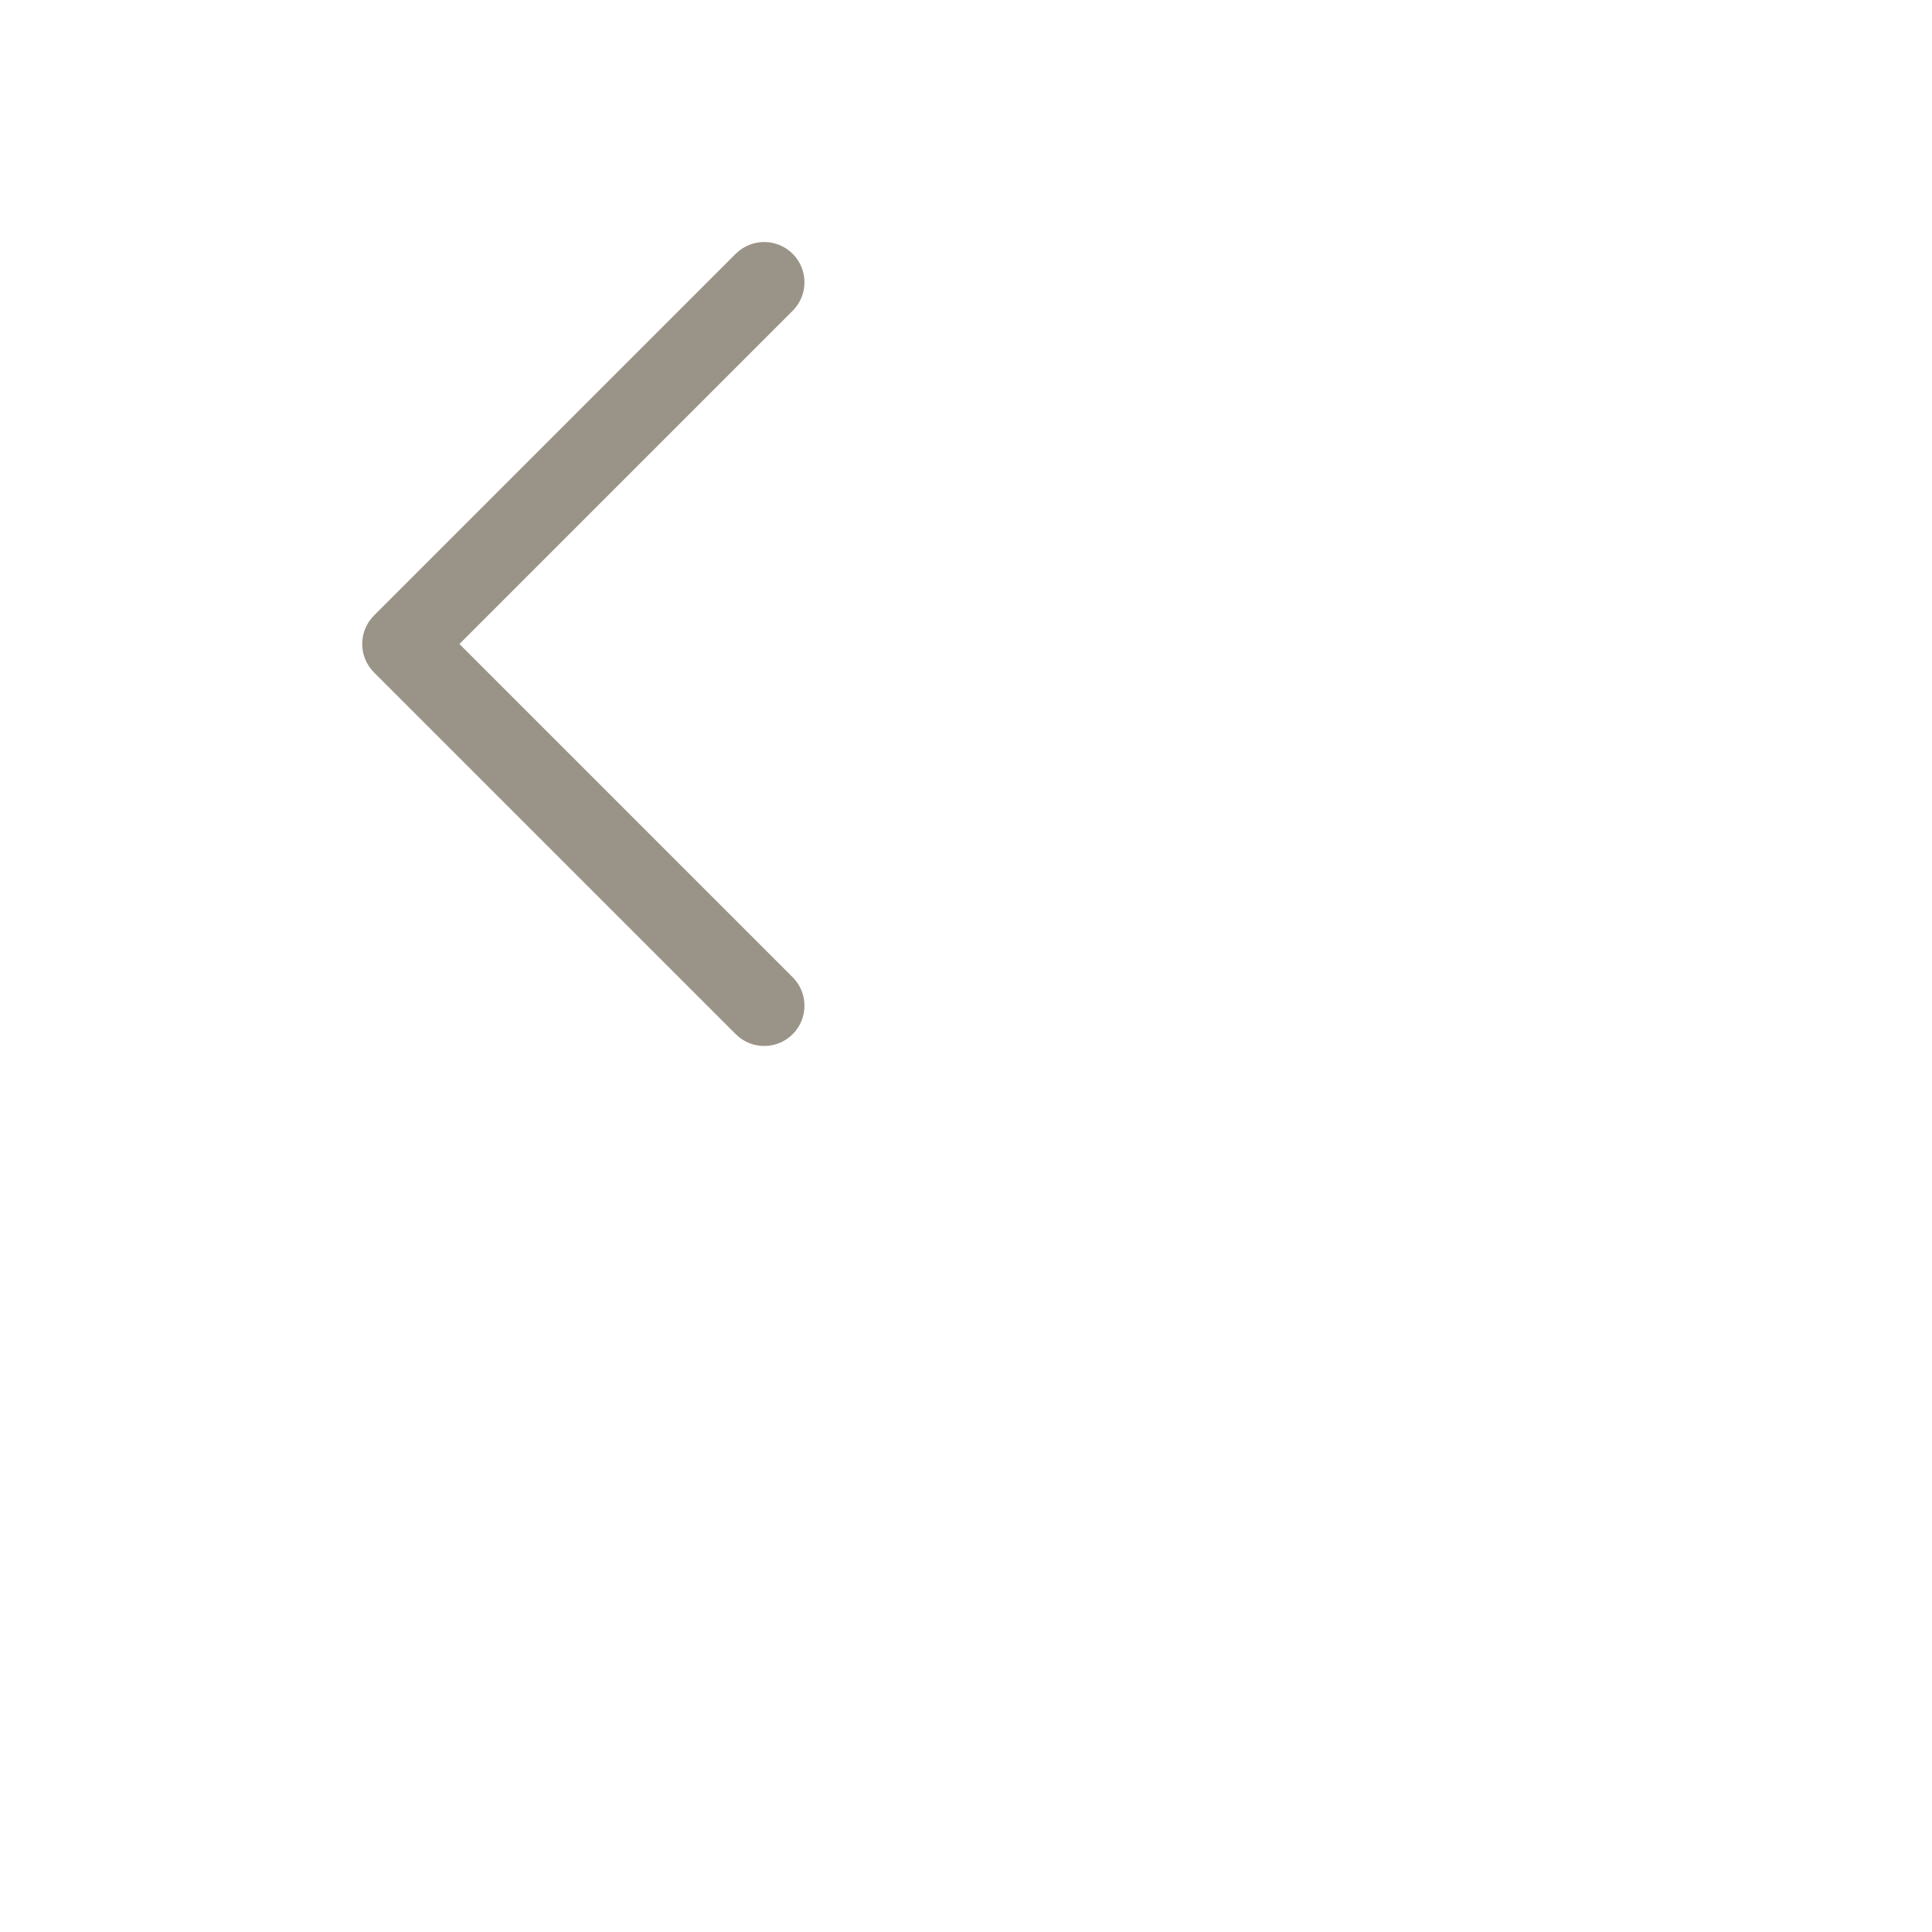
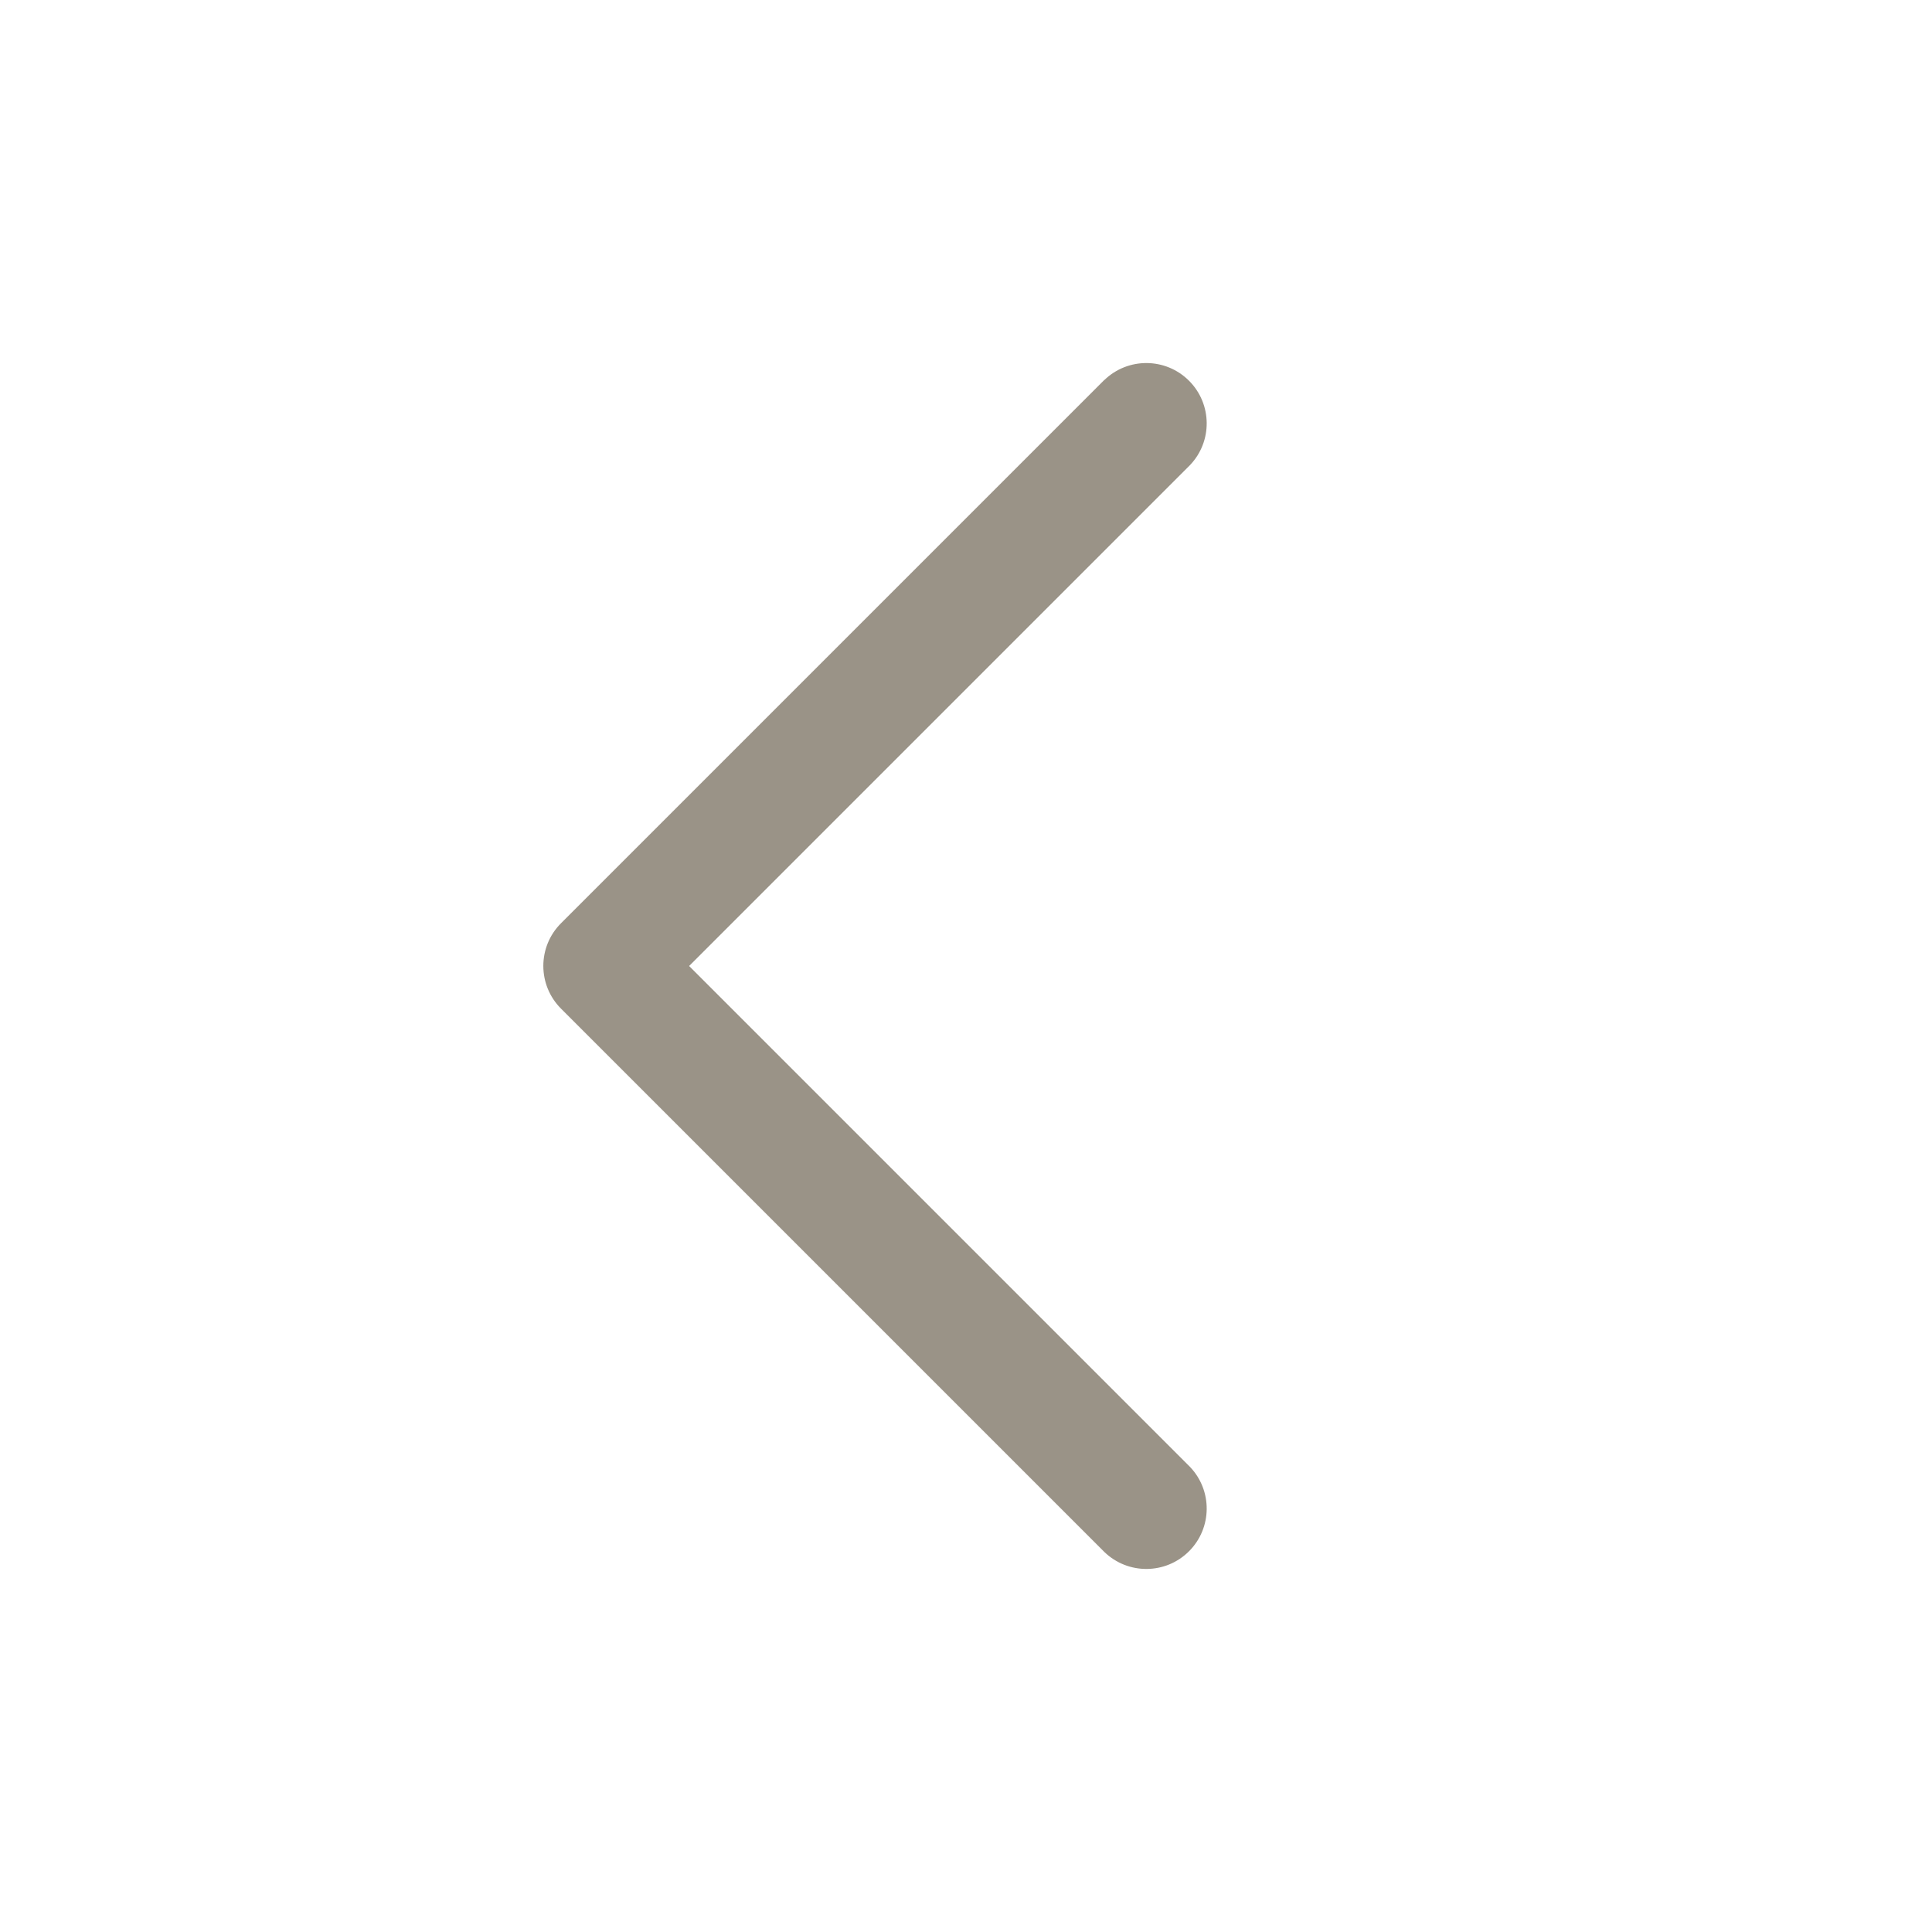
- <svg xmlns="http://www.w3.org/2000/svg" viewBox="0 0 24 24" preserveAspectRatio="xMidYMid meet">
+ <svg xmlns="http://www.w3.org/2000/svg" viewBox="0 0 16 16" preserveAspectRatio="xMidYMid meet">
  <path fill="#9a9387" d="m9.146 3.146l-4.5 4.5a.5.5 0 0 0 0 .707l4.5 4.5a.5.5 0 0 0 .707-.707L5.707 8l4.146-4.146a.5.5 0 0 0-.707-.707" />
</svg>
